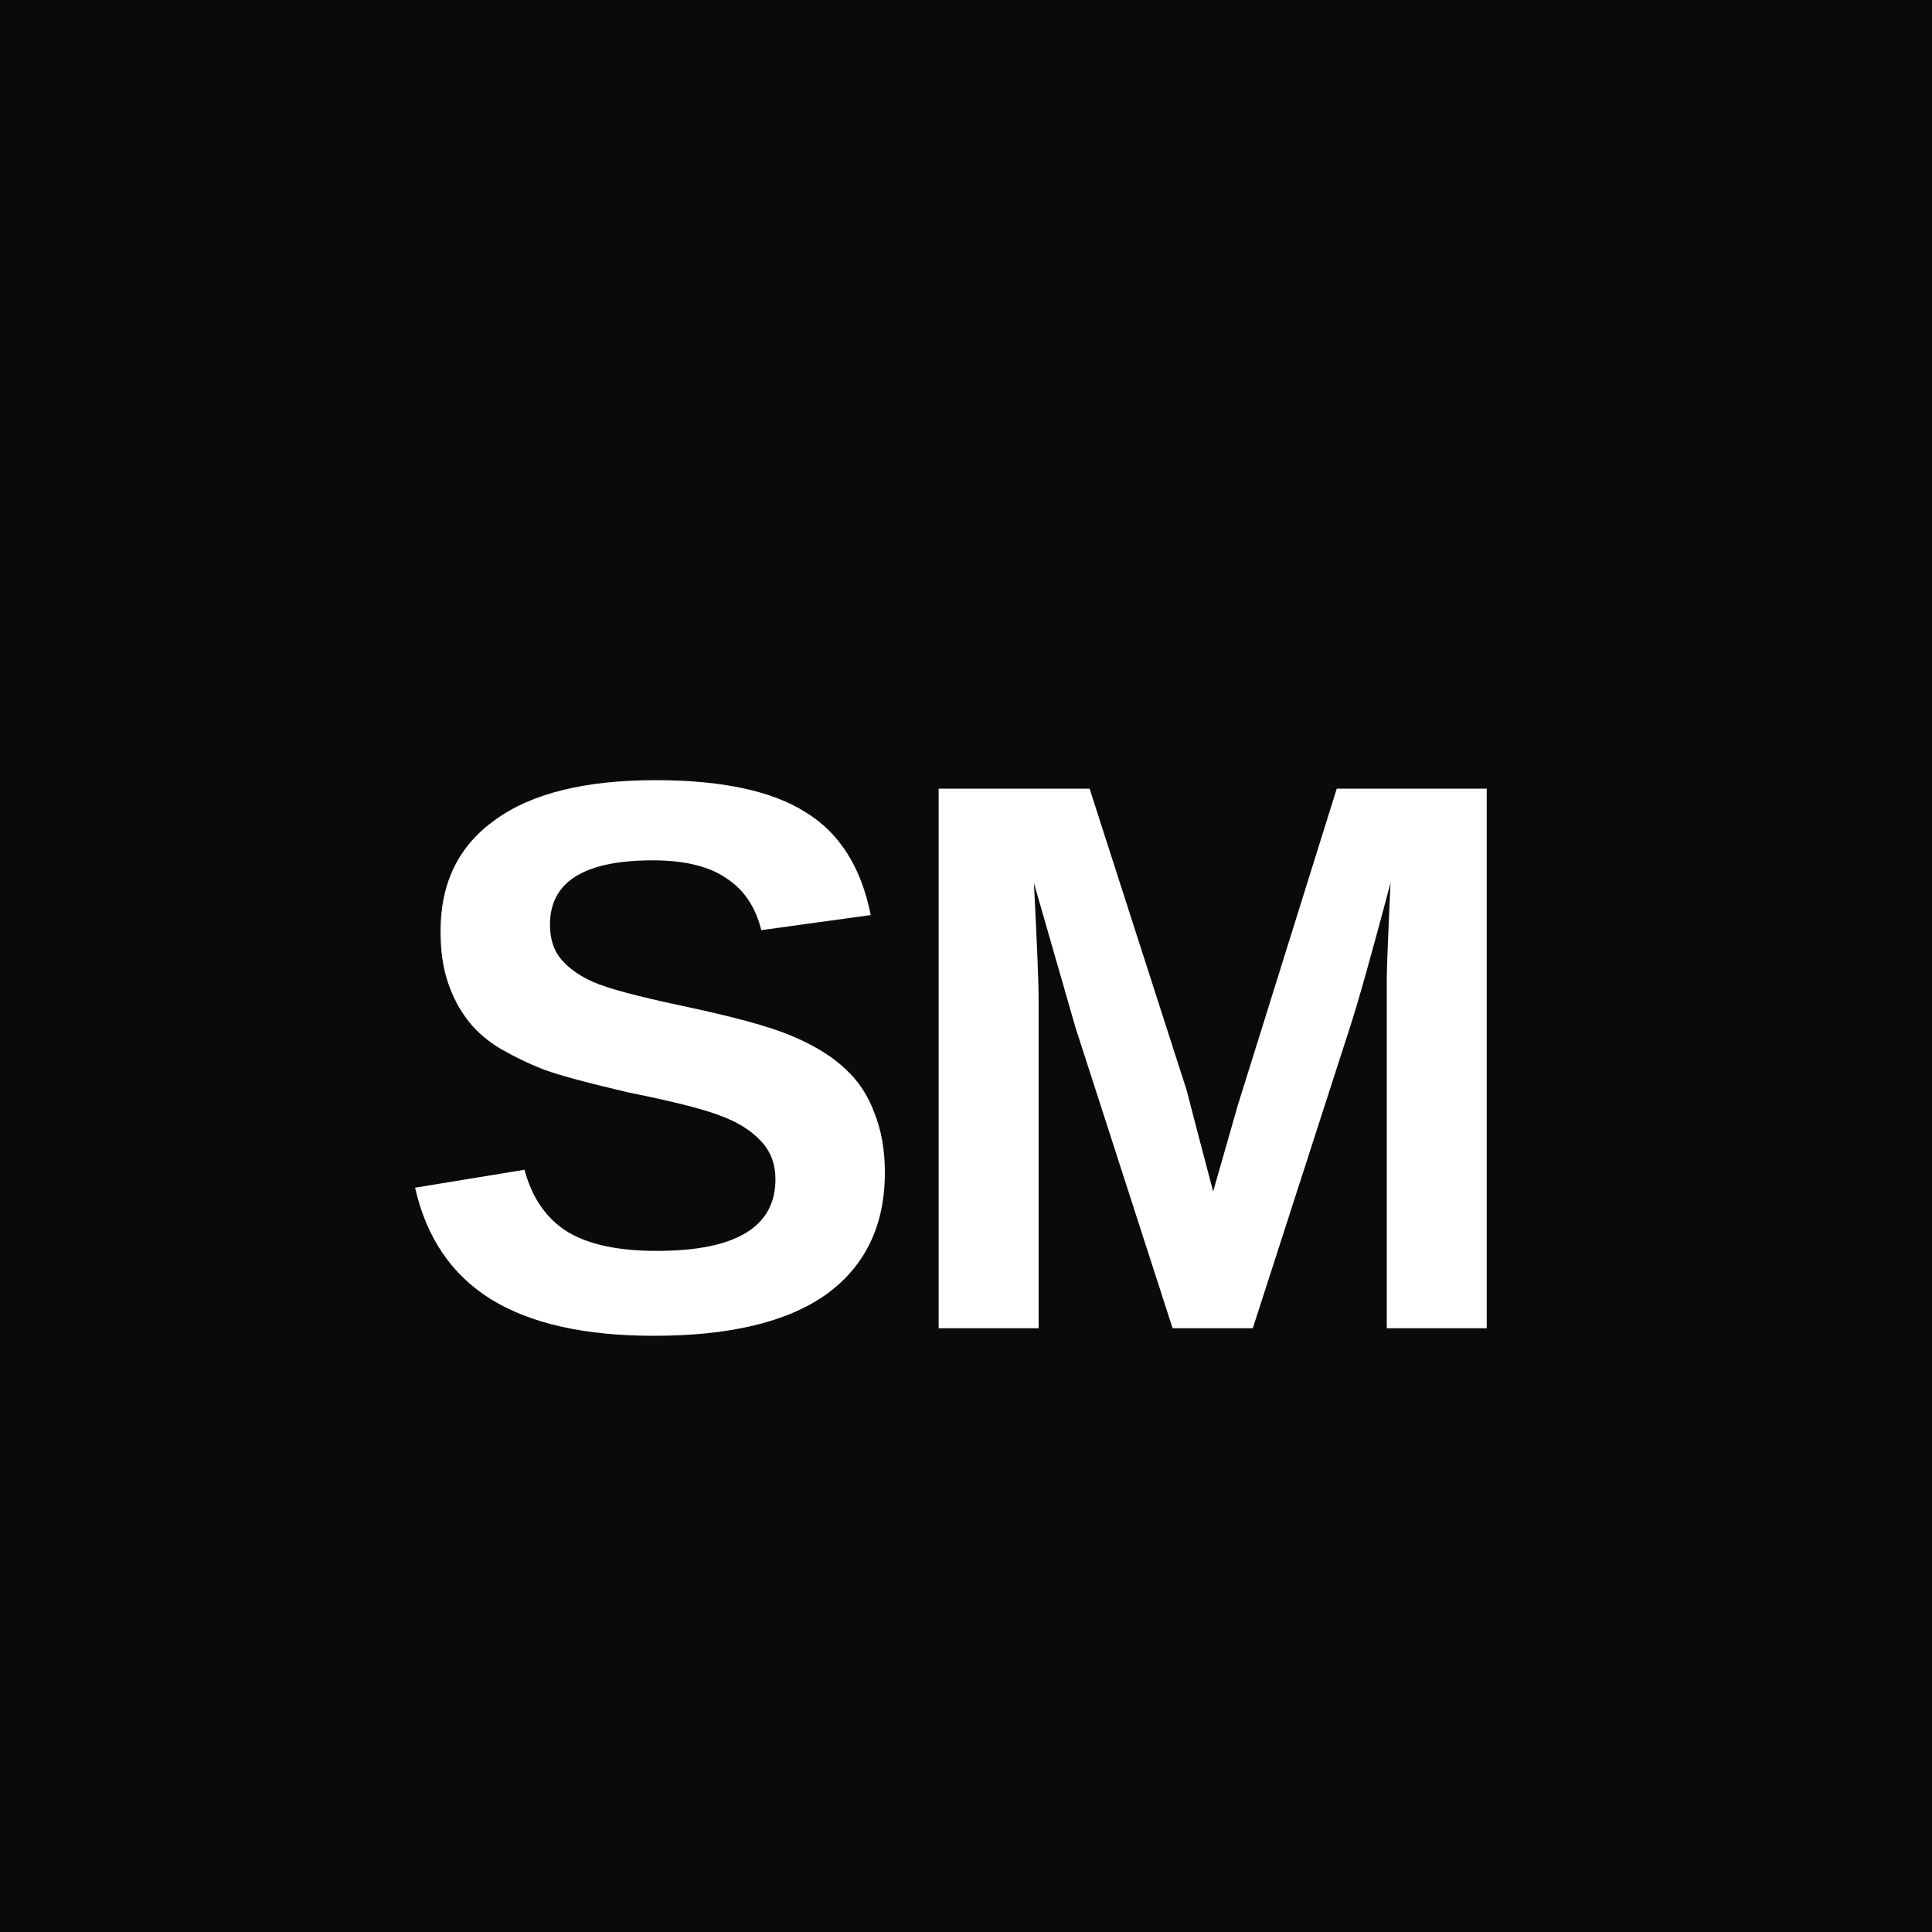
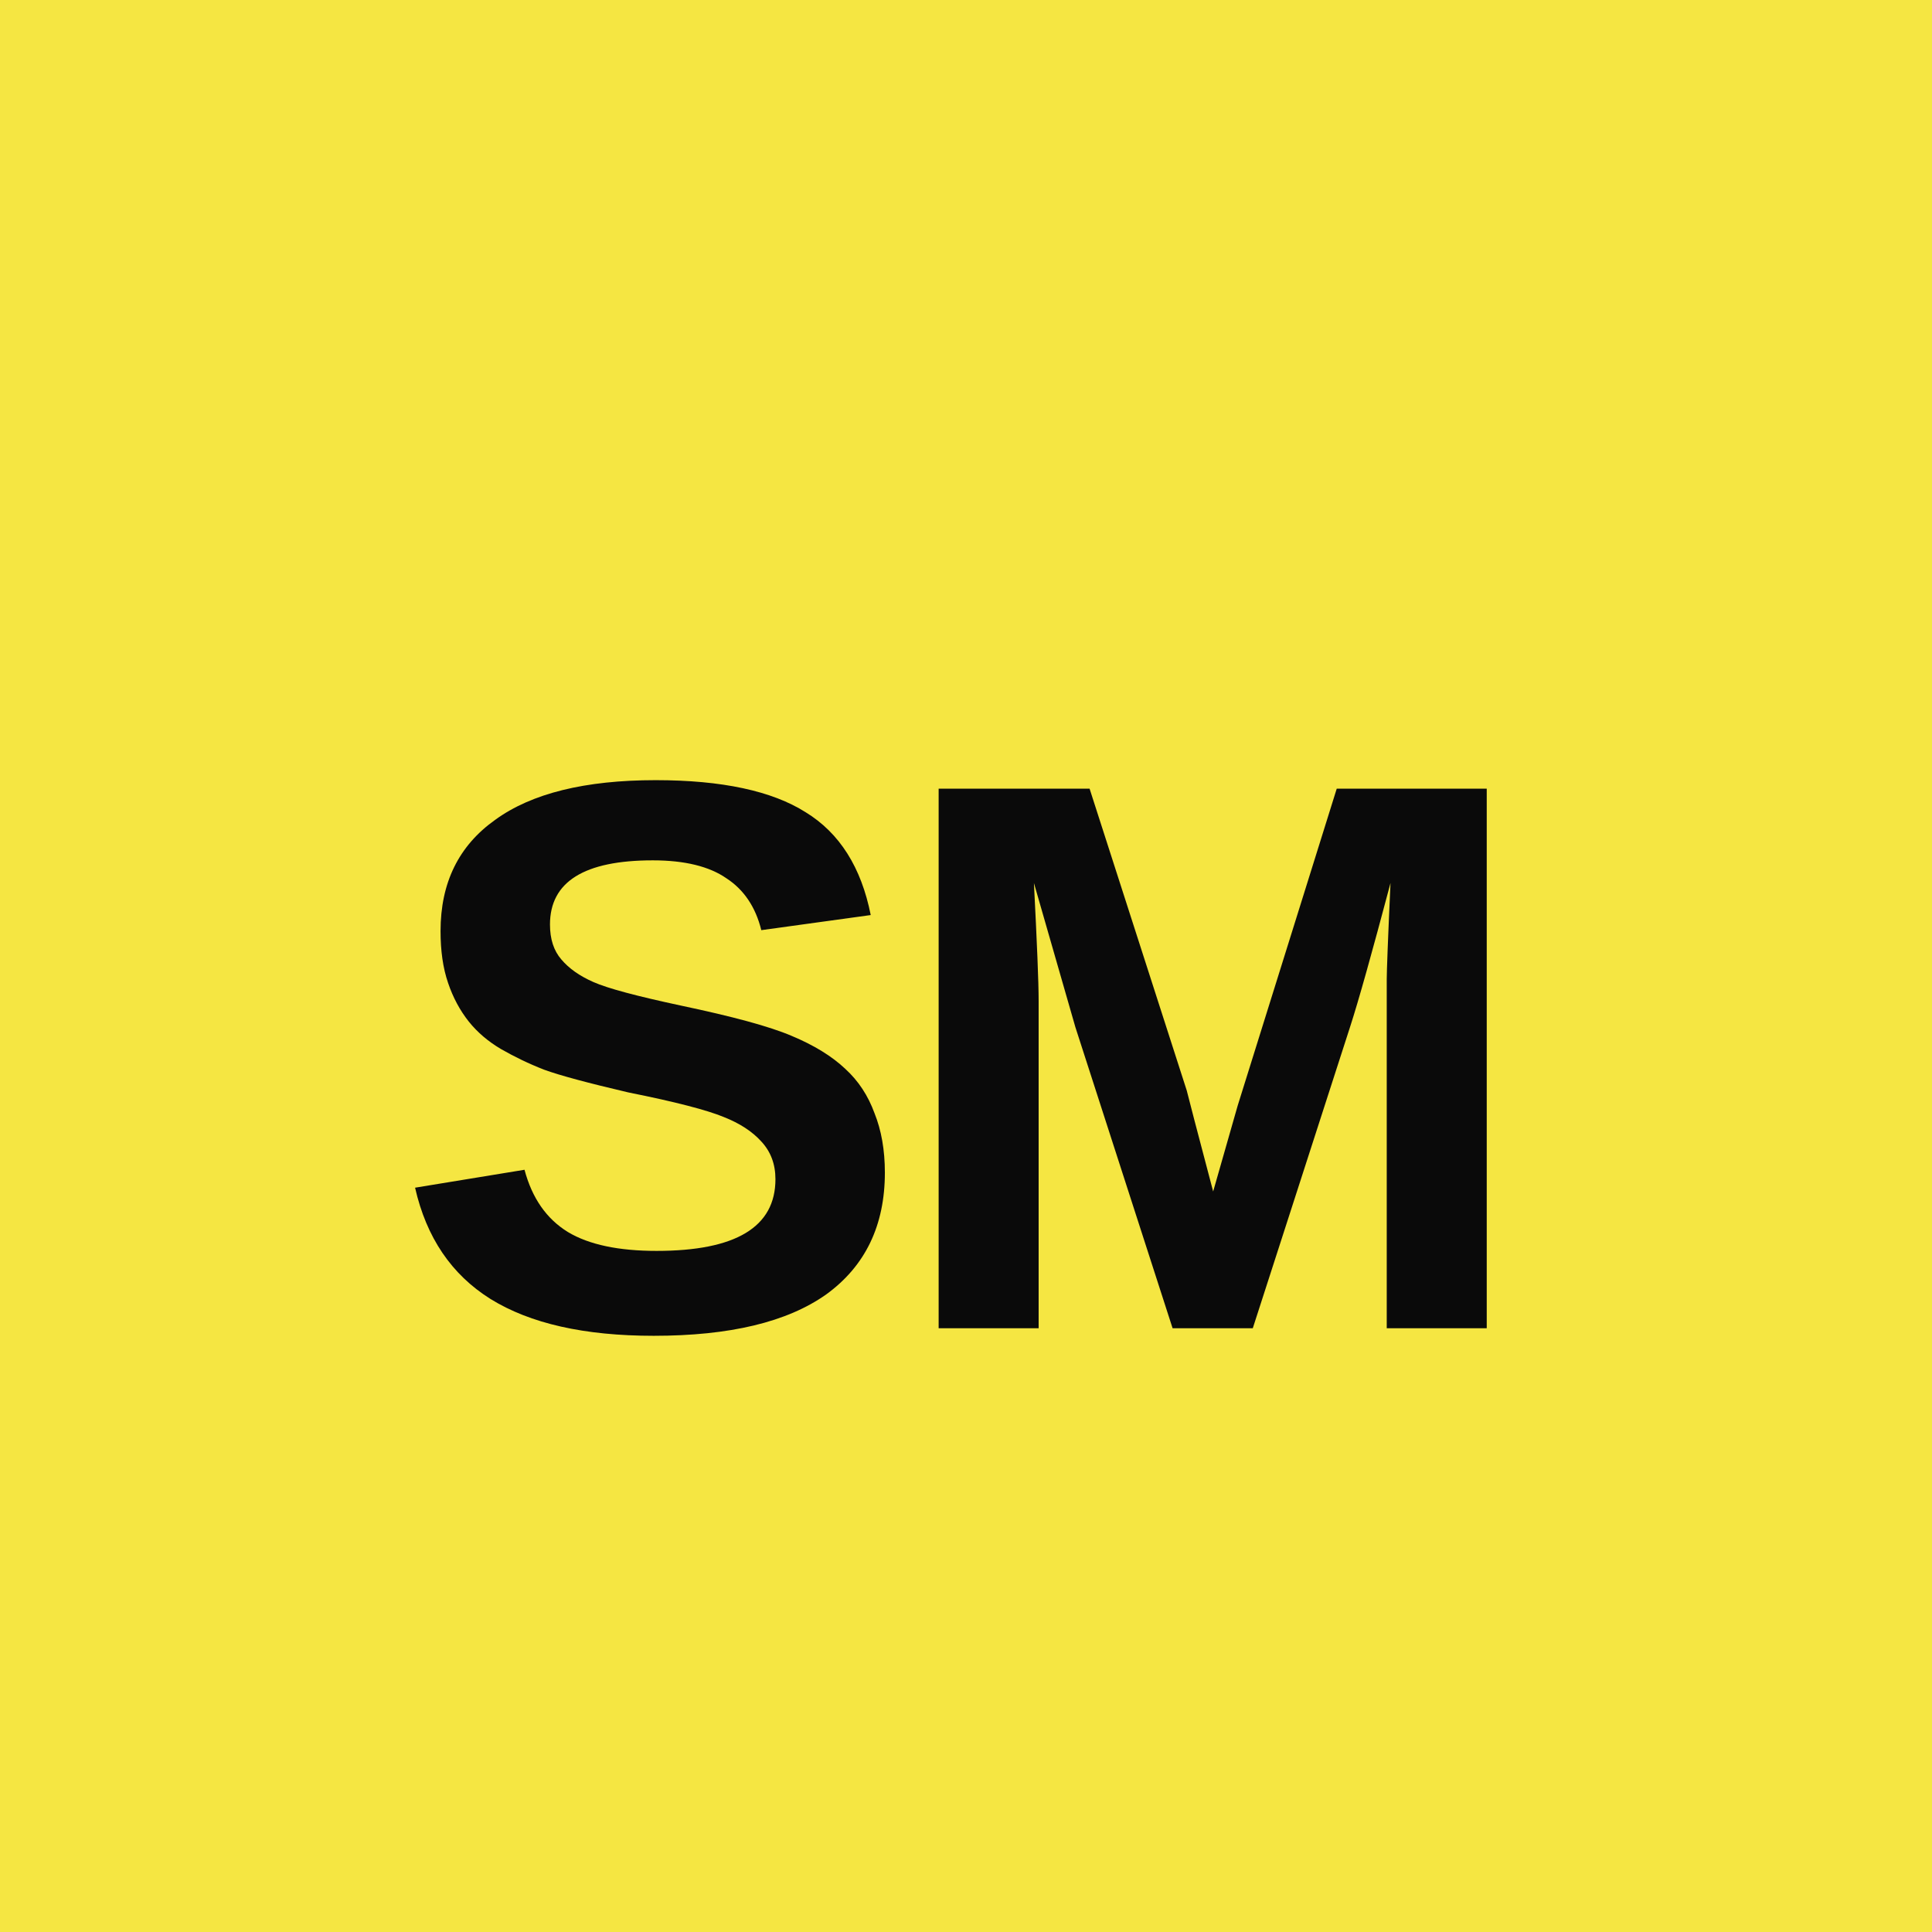
<svg xmlns="http://www.w3.org/2000/svg" viewBox="0 0 32 32">
-   <rect width="32" height="32" fill="#0a0a0a" />
-   <text x="16" y="22" font-family="Helvetica Neue, Arial, sans-serif" font-size="13" font-weight="800" fill="#ffffff" text-anchor="middle" letter-spacing="-0.5">SM</text>
+   <rect width="32" height="32" fill="#F5E642" />
+   <text x="16" y="22" font-family="Helvetica Neue, Arial, sans-serif" font-size="13" font-weight="800" fill="#0a0a0a" text-anchor="middle" letter-spacing="-0.5">SM</text>
</svg>
